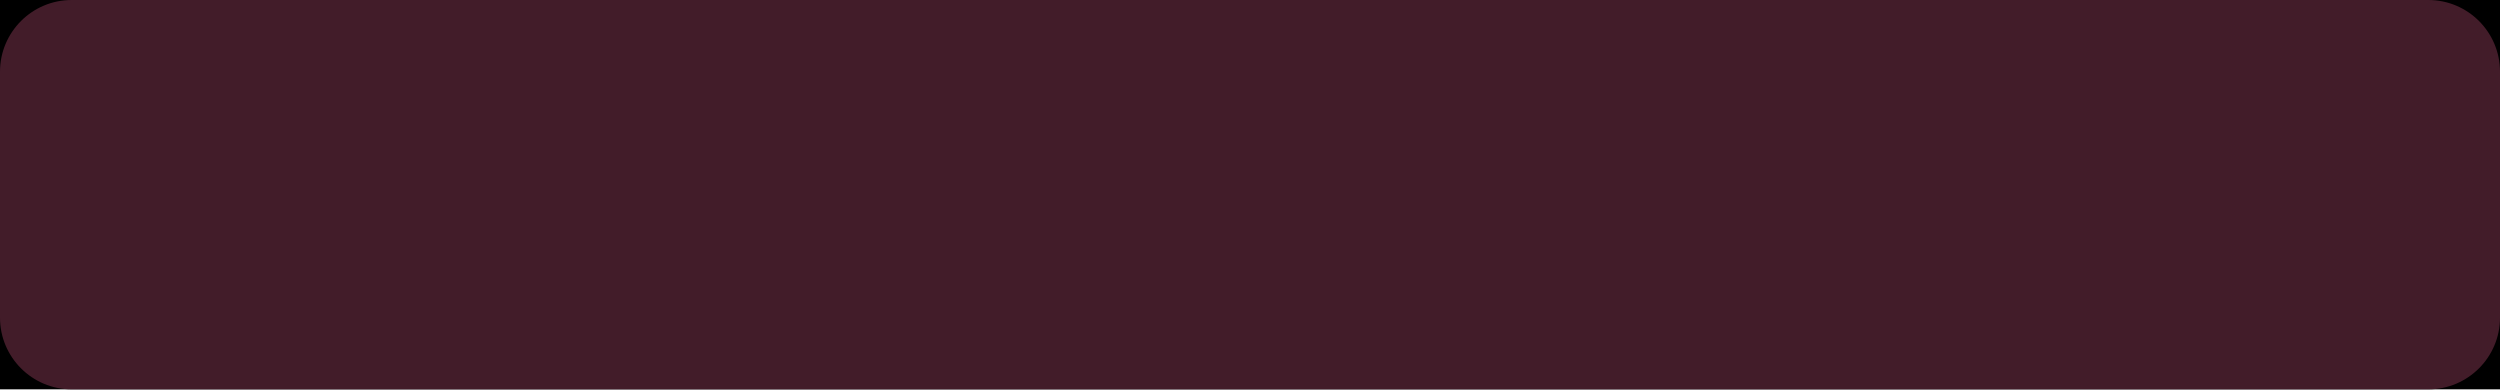
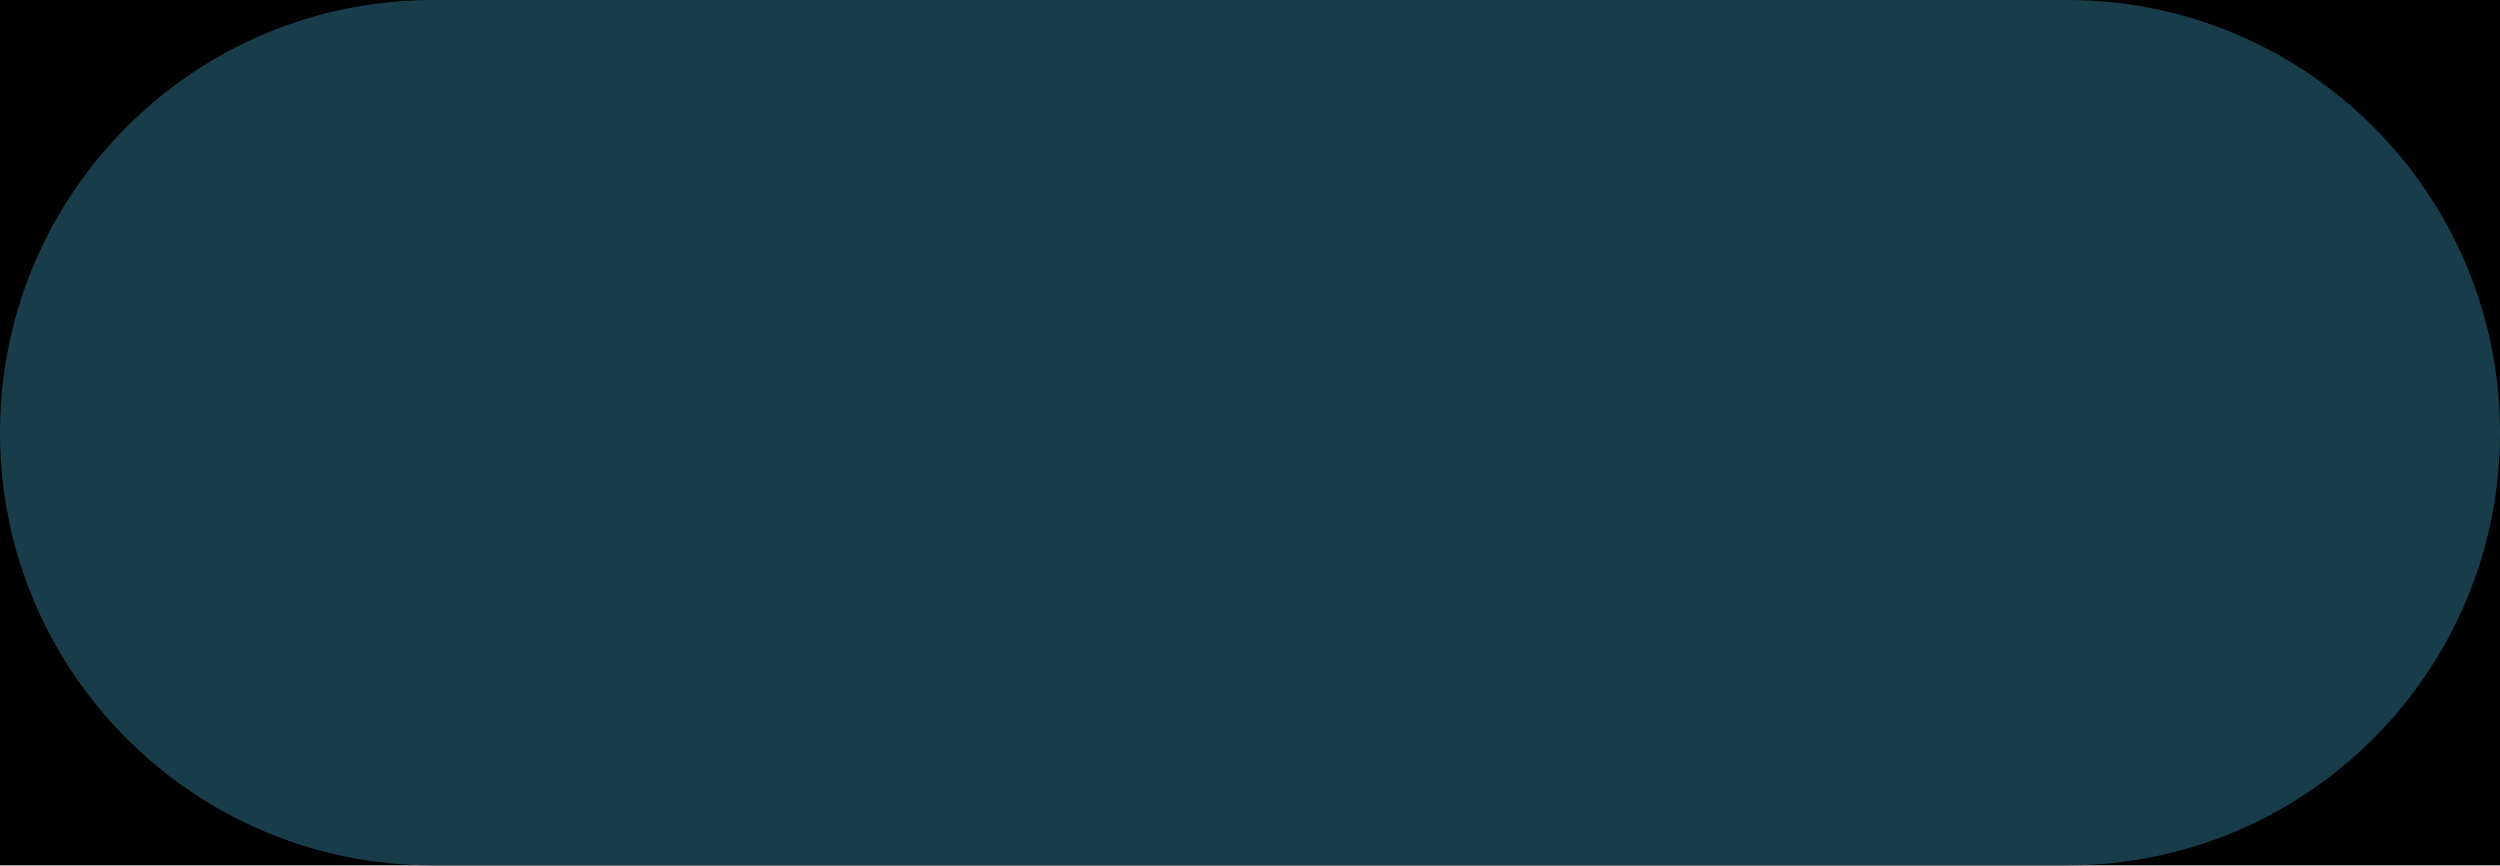
- <svg xmlns="http://www.w3.org/2000/svg" width="244" height="38" viewBox="0 0 244 38">
-   <rect width="244" height="38" fill="#000000" />
-   <rect width="244" height="38" rx="7" fill="#421c29" />
+ <svg xmlns="http://www.w3.org/2000/svg" width="104" height="36" viewBox="0 0 104 36">
+   <rect width="104" height="36" fill="#000000" />
+   <rect width="104" height="36" rx="18" fill="#183c4a" />
</svg>
